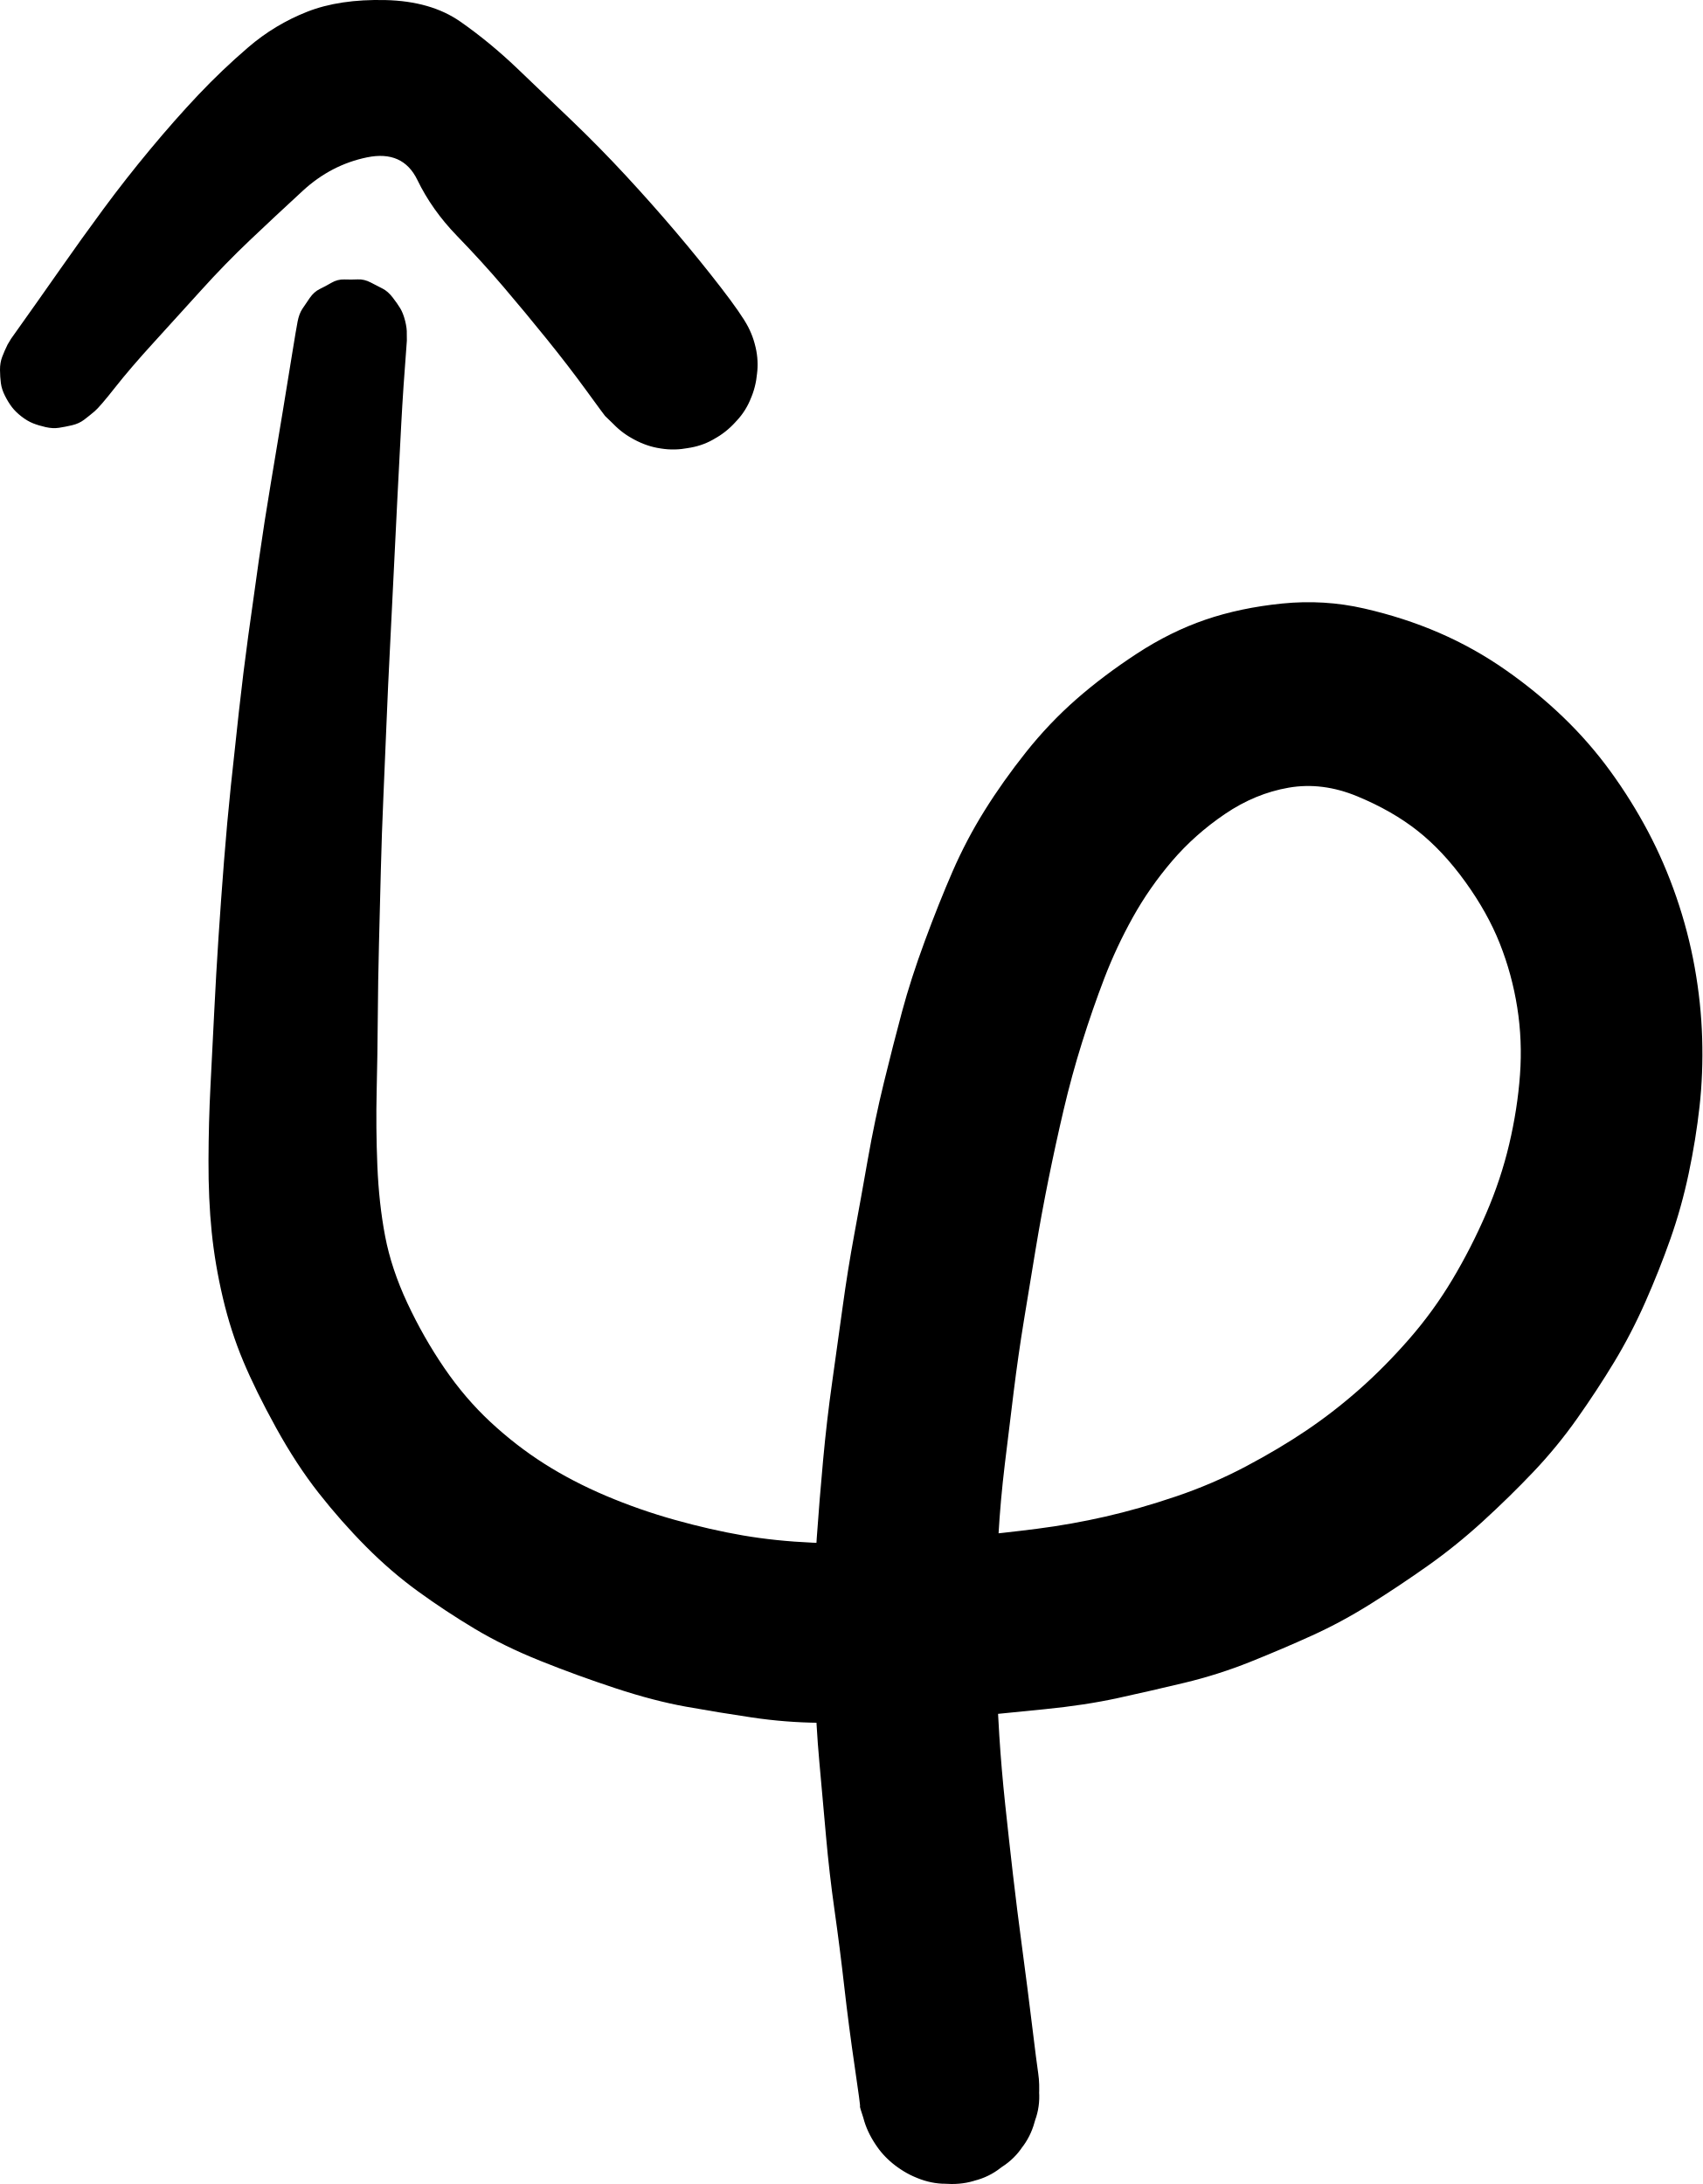
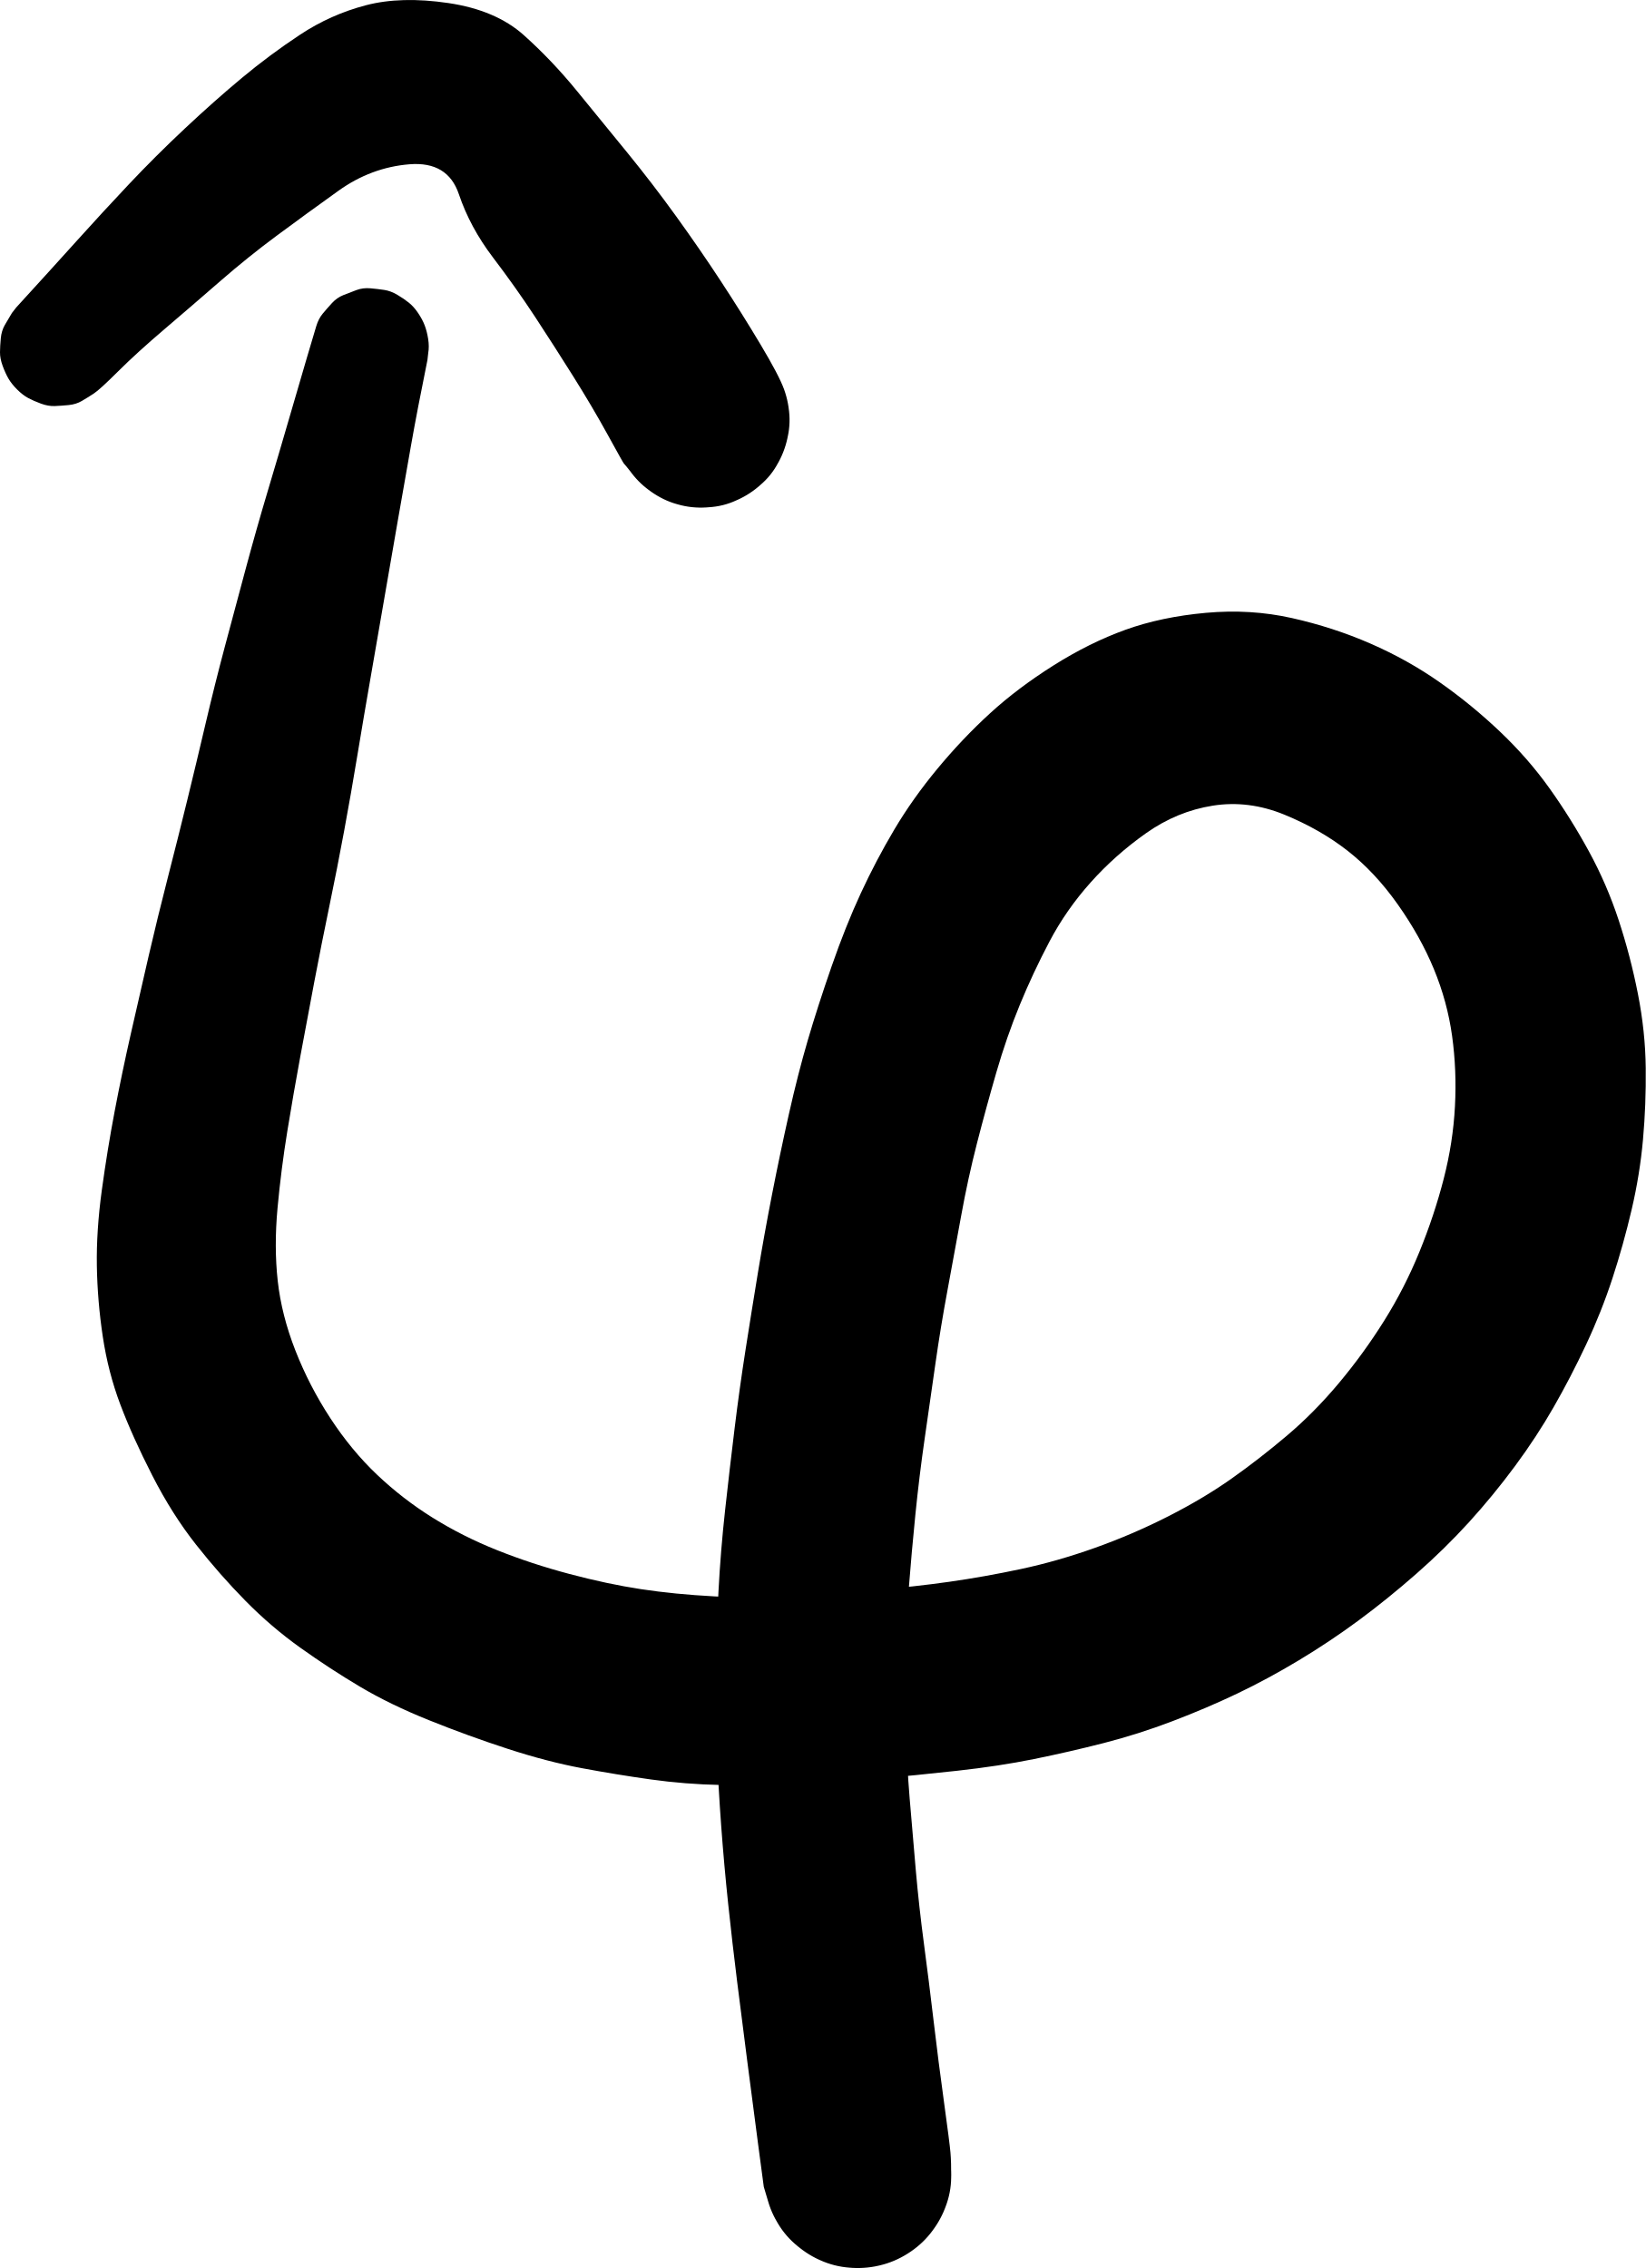
- <svg xmlns="http://www.w3.org/2000/svg" width="273.53" height="350.98" viewBox="0 0 273.53 350.98">
-   <path fill="#000000" d="M1.77,54.45 Q6.43,47.9 9.75,43.15 T16.6,33.61 24.1,24.04 31.86,15.25 39.9,7.59 49.35,1.89 61.9,0.01 73.97,3.48 83.09,10.98 91.93,19.44 100.57,28.24 108.59,37.28 115.8,46.17 120.22,52.56 121.56,56.72 121.5,61.08 120.06,65.2 117.37,68.64 113.72,71.04 109.5,72.16 105.14,71.86 101.11,70.19 97.82,67.32 95.62,63.55 94.74,59.27 95.27,54.94 97.15,51 100.2,47.87 104.08,45.88 108.4,45.23 112.7,46 116.53,48.09 119.49,51.3 121.27,55.29 121.68,59.63 120.69,63.89 118.38,67.6 115.02,70.38 110.94,71.94 106.58,72.12 102.39,70.89 98.81,68.39 97.22,66.85 94.24,62.8 87.85,54.49 80.91,46.12 73.42,37.9 67.06,28.92 58.96,25.29 48.66,30.65 40.13,38.62 32.35,46.61 24.78,54.95 18.51,62.25 15.19,66.11 13.52,67.45 11.57,68.34 9.47,68.75 7.34,68.64 5.29,68.02 3.45,66.93 1.92,65.43 0.8,63.61 0.14,61.57 0,59.44 0.36,57.33 1.22,55.37 ZM65.37,54.75 Q64.76,62.61 64.47,68.13 T63.86,79.84 63.25,92.18 62.65,104.29 62.1,116.22 61.6,128.05 61.19,139.86 60.89,151.71 60.7,163.48 60.52,175.28 60.63,187.32 61.88,198.67 65.45,209.41 71.37,219.82 78.82,228.54 87.46,235.23 97.35,240.38 108.42,244.25 119.36,246.75 130.62,247.92 143.07,247.83 155.29,246.93 166.63,245.68 177.63,243.72 188.99,240.47 200.22,235.64 209.94,229.85 218.42,223.27 226.42,215.18 233.36,205.62 238.78,195.02 242.49,183.86 244.22,172.72 243.78,161.91 240.98,151.64 235.43,141.71 227.76,133.51 218.07,127.97 207.07,126.58 196.82,130.81 188.32,138.37 182.02,147.41 177.45,157.17 173.86,167.51 170.89,178.38 168.46,189.53 166.37,200.91 164.51,212.22 162.87,223.66 161.44,235.35 160.42,246.76 159.96,257.57 160.02,268.18 160.56,278.92 161.5,289.92 162.75,301.21 164.24,313.11 165.83,325.53 166.82,333.26 166.93,337.1 166.04,341.66 163.73,345.69 160.26,348.77 155.98,350.58 151.35,350.93 146.85,349.79 142.95,347.27 140.06,343.63 138.49,339.26 138.39,334.62 139.77,330.19 142.5,326.44 146.29,323.75 150.73,322.41 155.38,322.56 159.72,324.19 163.33,327.12 165.81,331.04 166.9,335.55 166.5,340.18 164.64,344.43 161.52,347.87 157.47,350.13 152.9,350.98 148.3,350.33 144.16,348.24 140.89,344.94 138.85,340.77 138.18,338.52 137.33,332.14 135.66,319.35 134.09,307.02 132.72,295.13 131.65,283.2 130.97,271.25 130.82,259.29 131.23,247.15 132.25,234.64 133.7,222.16 135.38,210.09 137.27,198.31 139.44,186.27 142.03,173.92 144.93,162.58 148.59,151.23 153.05,140.05 158.19,130.27 164.83,120.9 172.89,112.41 182.65,105.05 193.67,99.59 206.01,96.99 219.19,97.79 231.26,101.71 241.9,107.66 251.14,115.23 258.74,123.94 264.77,133.59 269.34,144.16 272.29,155.46 273.49,166.85 273.07,177.81 271.33,188.56 268.39,199.09 264.35,209.26 259.36,218.88 253.4,227.97 246.36,236.55 238.26,244.48 229.46,251.59 220.26,257.73 210.8,262.84 200.88,267.07 190.32,270.43 179.64,272.88 167.83,274.68 155.29,275.93 143.12,276.72 131.58,276.86 120.84,276.01 110.27,274.28 98.89,271.31 86.82,266.91 76.25,261.74 67.19,255.76 58.81,248.55 51.21,239.94 44.35,229.44 39.08,218.74 35.81,208.58 34.01,197.96 33.5,186.51 33.82,174.48 34.42,162.59 35.11,150.59 35.99,138.41 37.09,126.32 38.39,114.29 39.88,102.23 41.59,90.02 43.51,77.67 45.45,66 46.98,56.61 47.82,51.66 48.57,49.65 49.77,47.88 51.37,46.45 53.26,45.44 55.34,44.91 57.48,44.9 59.57,45.4 61.47,46.38 63.08,47.79 64.31,49.55 65.09,51.55 65.36,53.67 Z" />
+ <svg xmlns="http://www.w3.org/2000/svg" width="252.5" height="348.03" viewBox="0 0 252.5 348.03">
+   <path fill="#000000" d="M2.49,47.18 Q7.91,41.25 11.79,36.94 T19.75,28.3 28.36,19.72 37.13,11.94 46.04,5.32 56.12,0.81 68.8,0.47 80.36,5.39 88.5,13.94 96.24,23.42 103.75,33.21 110.6,43.16 116.68,52.86 120.29,59.74 121.11,64.03 120.52,68.35 118.59,72.27 115.5,75.35 111.58,77.29 107.26,77.89 102.97,77.06 99.17,74.91 96.25,71.66 94.53,67.65 94.18,63.29 95.23,59.06 97.58,55.38 100.99,52.65 105.08,51.14 109.45,51.02 113.62,52.31 117.17,54.85 119.71,58.4 120.99,62.58 120.87,66.94 119.37,71.04 116.63,74.44 112.95,76.79 108.71,77.84 104.36,77.49 100.35,75.76 97.11,72.84 95.71,71.12 93.25,66.74 87.92,57.71 82.05,48.56 75.62,39.49 70.4,29.8 62.81,25.21 51.93,29.27 42.49,36.14 33.8,43.13 25.27,50.48 18.15,56.96 14.39,60.39 12.57,61.52 10.52,62.16 8.39,62.31 6.29,61.94 4.33,61.08 2.63,59.77 1.3,58.1 0.41,56.15 0,54.05 0.12,51.92 0.74,49.87 1.83,48.03 ZM65.58,55.23 Q64.01,62.96 63.05,68.4 T61.02,79.95 58.91,92.12 56.84,104.07 54.84,115.84 52.8,127.5 50.53,139.05 48.23,150.61 46.08,162.08 44.08,173.59 42.58,185.37 42.61,196.56 45.32,207.24 50.68,217.62 57.84,226.29 66.37,232.89 76.25,237.87 87.37,241.53 98.34,243.86 109.62,244.97 122.07,244.88 134.29,243.98 145.63,242.73 156.63,240.77 167.99,237.52 179.22,232.69 188.94,226.9 197.42,220.32 205.42,212.23 212.36,202.67 217.78,192.07 221.49,180.91 223.22,169.77 222.78,158.96 219.98,148.69 214.43,138.76 206.76,130.56 197.07,125.02 186.07,123.63 175.82,127.86 167.32,135.42 161.02,144.46 156.45,154.22 152.86,164.56 149.89,175.43 147.46,186.58 145.37,197.96 143.51,209.27 141.87,220.71 140.44,232.4 139.42,243.81 138.96,254.62 139.02,265.23 139.56,275.97 140.5,286.97 141.75,298.26 143.24,310.16 144.83,322.58 145.82,330.31 145.93,334.15 145.04,338.71 142.73,342.74 139.26,345.82 134.98,347.63 130.35,347.98 125.85,346.84 121.95,344.32 119.06,340.68 117.49,336.31 117.39,331.67 118.77,327.24 121.5,323.49 125.29,320.8 129.73,319.46 134.38,319.61 138.72,321.24 142.33,324.17 144.81,328.09 145.9,332.6 145.5,337.23 143.64,341.48 140.52,344.92 136.47,347.18 131.9,348.03 127.3,347.38 123.16,345.29 119.89,341.99 117.85,337.82 117.18,335.57 116.33,329.19 114.66,316.4 113.09,304.07 111.72,292.18 110.65,280.25 109.97,268.3 109.82,256.34 110.23,244.2 111.25,231.69 112.7,219.21 114.38,207.14 116.27,195.36 118.44,183.32 121.03,170.97 123.93,159.63 127.59,148.28 132.05,137.1 137.19,127.32 143.83,117.95 151.89,109.46 161.65,102.1 172.67,96.64 185.01,94.04 198.19,94.84 210.26,98.76 220.9,104.71 230.14,112.28 237.74,120.99 243.77,130.64 248.34,141.21 251.29,152.51 252.49,163.9 252.07,174.86 250.33,185.61 247.39,196.14 243.35,206.31 238.36,215.93 232.4,225.02 225.36,233.6 217.26,241.53 208.46,248.64 199.26,254.78 189.8,259.89 179.88,264.12 169.32,267.48 158.64,269.93 146.83,271.73 134.29,272.98 122.12,273.77 110.58,273.91 99.84,273.06 89.27,271.33 77.89,268.36 65.82,263.97 55.22,258.82 46.11,252.87 37.68,245.67 30.08,237.03 23.36,226.41 18.45,215.5 15.77,205.11 14.86,194.26 15.62,182.64 17.59,170.53 20.07,158.64 22.8,146.72 25.74,134.69 28.72,122.82 31.54,111.04 34.49,99.25 37.68,87.34 41.09,75.31 44.43,63.97 47.1,54.83 48.53,50.02 49.52,48.12 50.93,46.51 52.69,45.28 54.69,44.51 56.82,44.24 58.95,44.49 60.96,45.24 62.73,46.45 64.15,48.04 65.16,49.94 65.69,52.02 65.7,54.16 Z" />
</svg>
